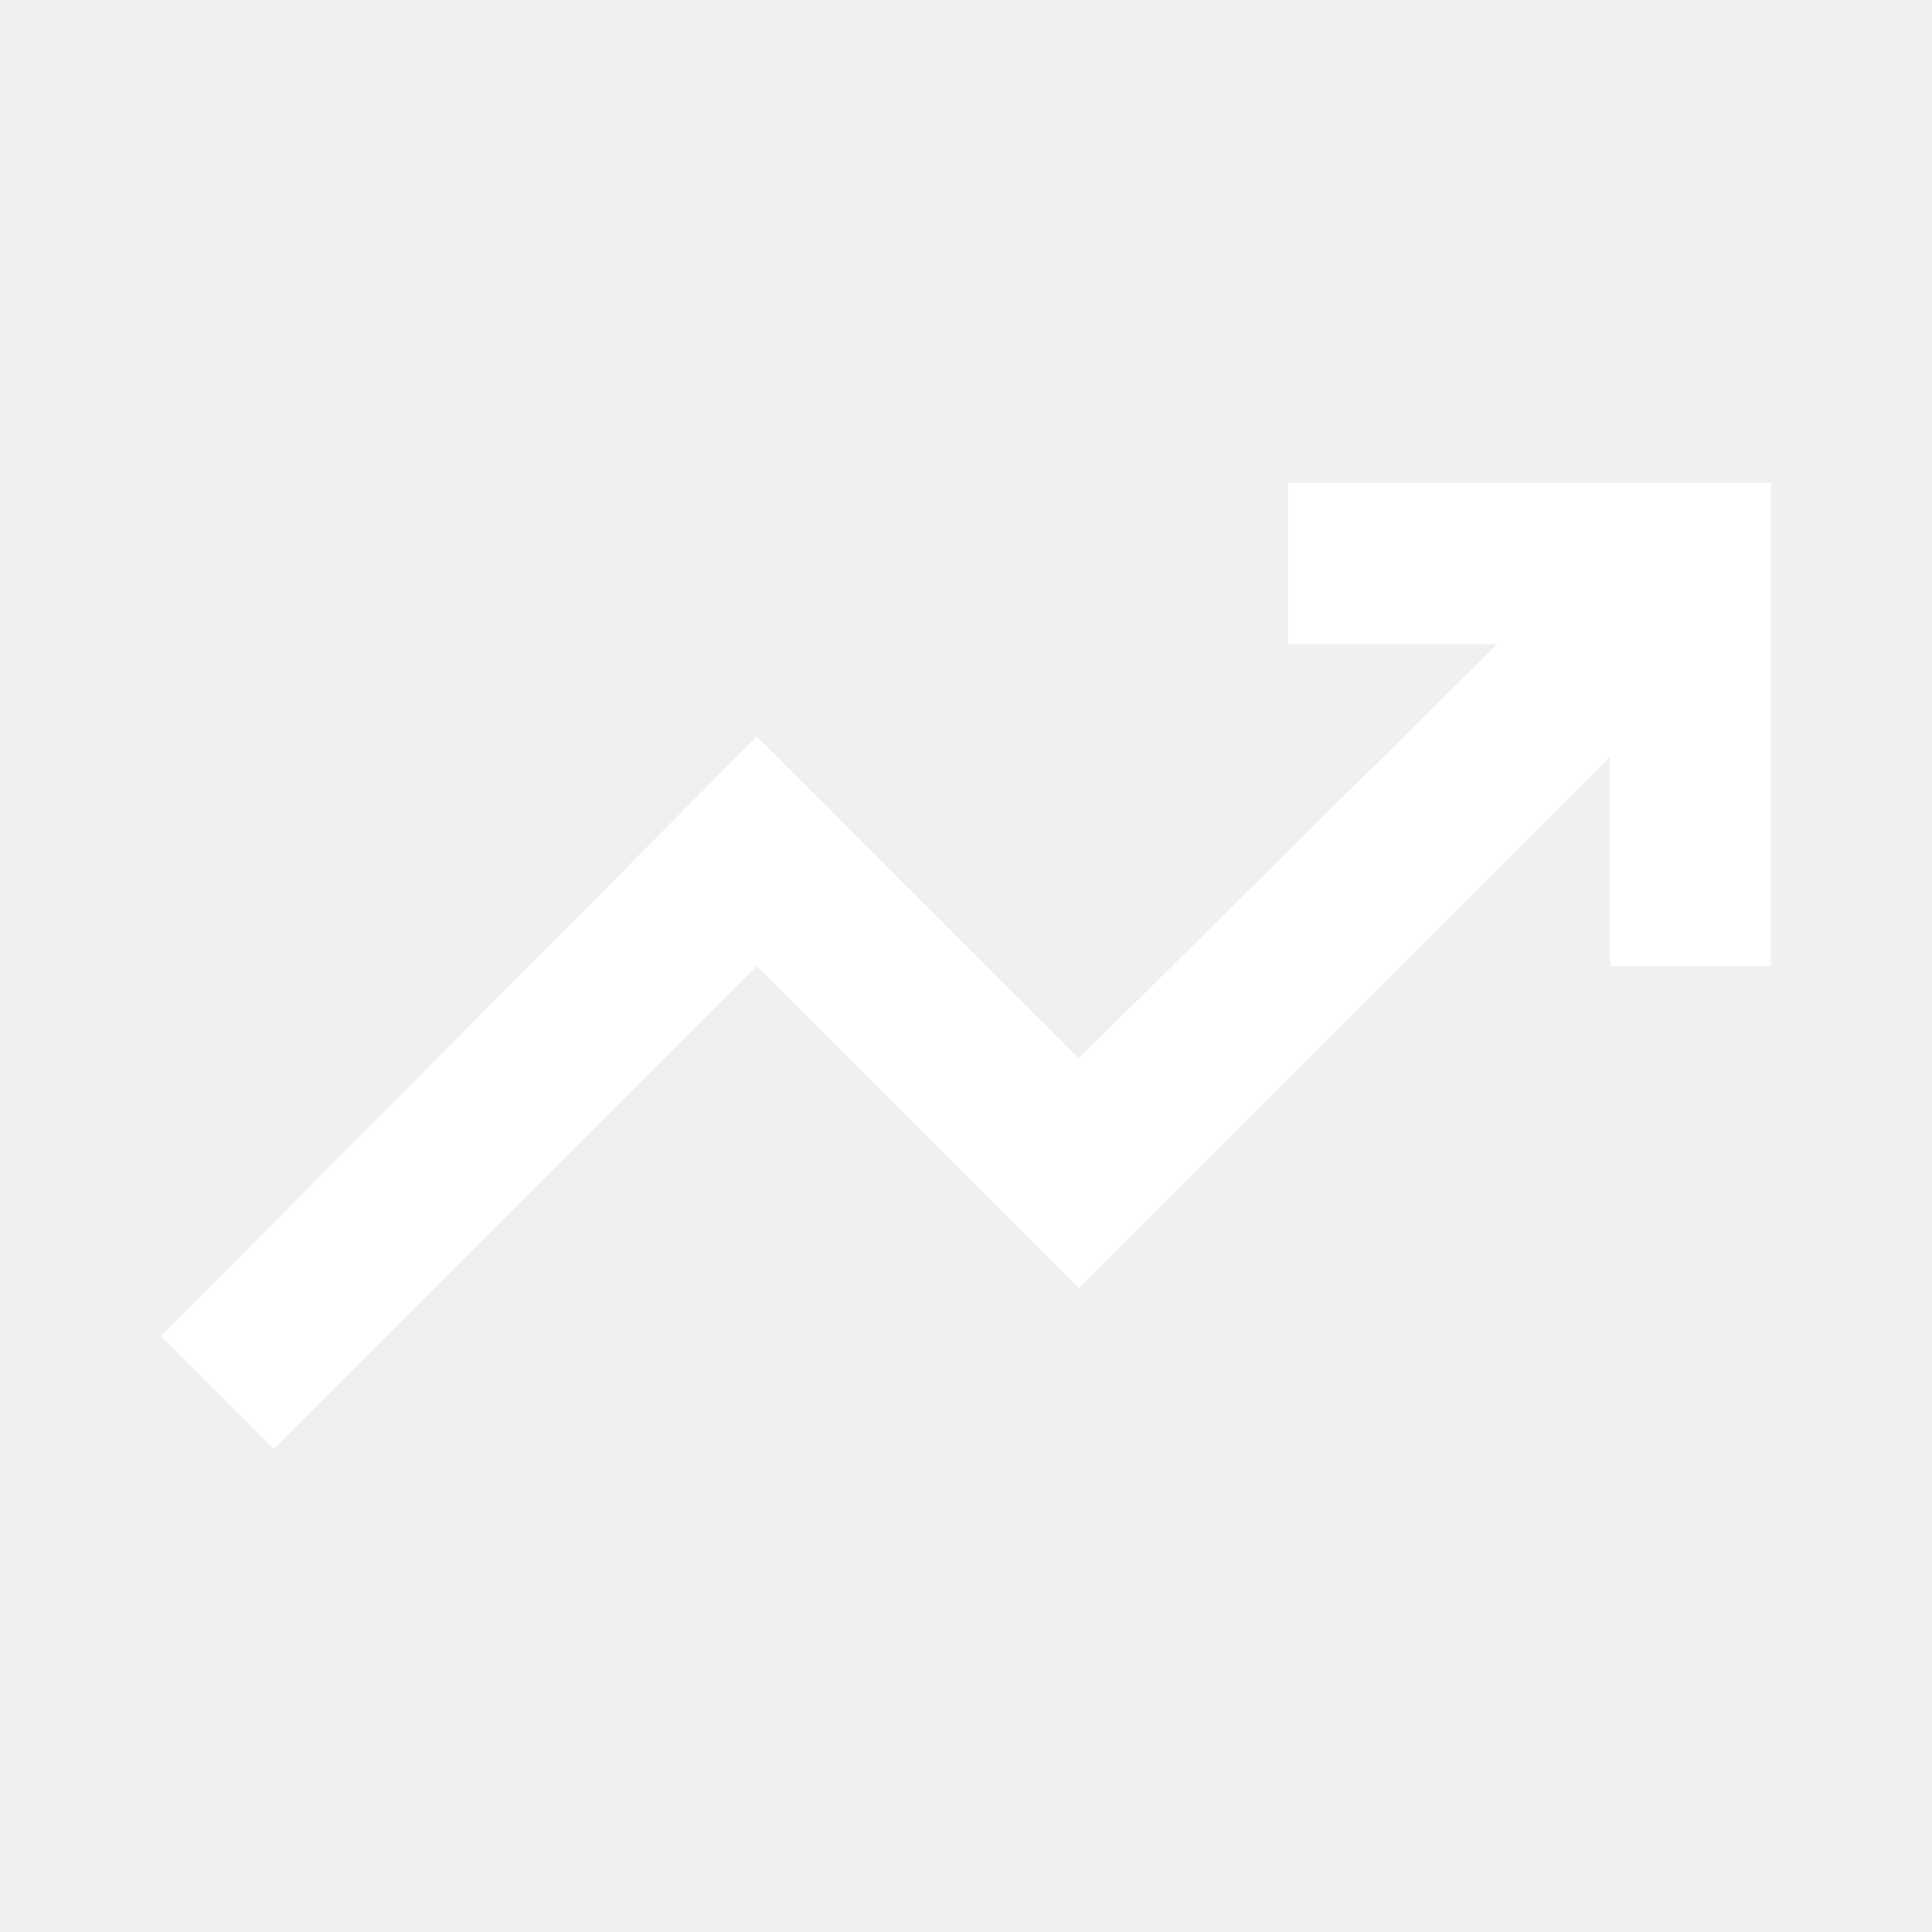
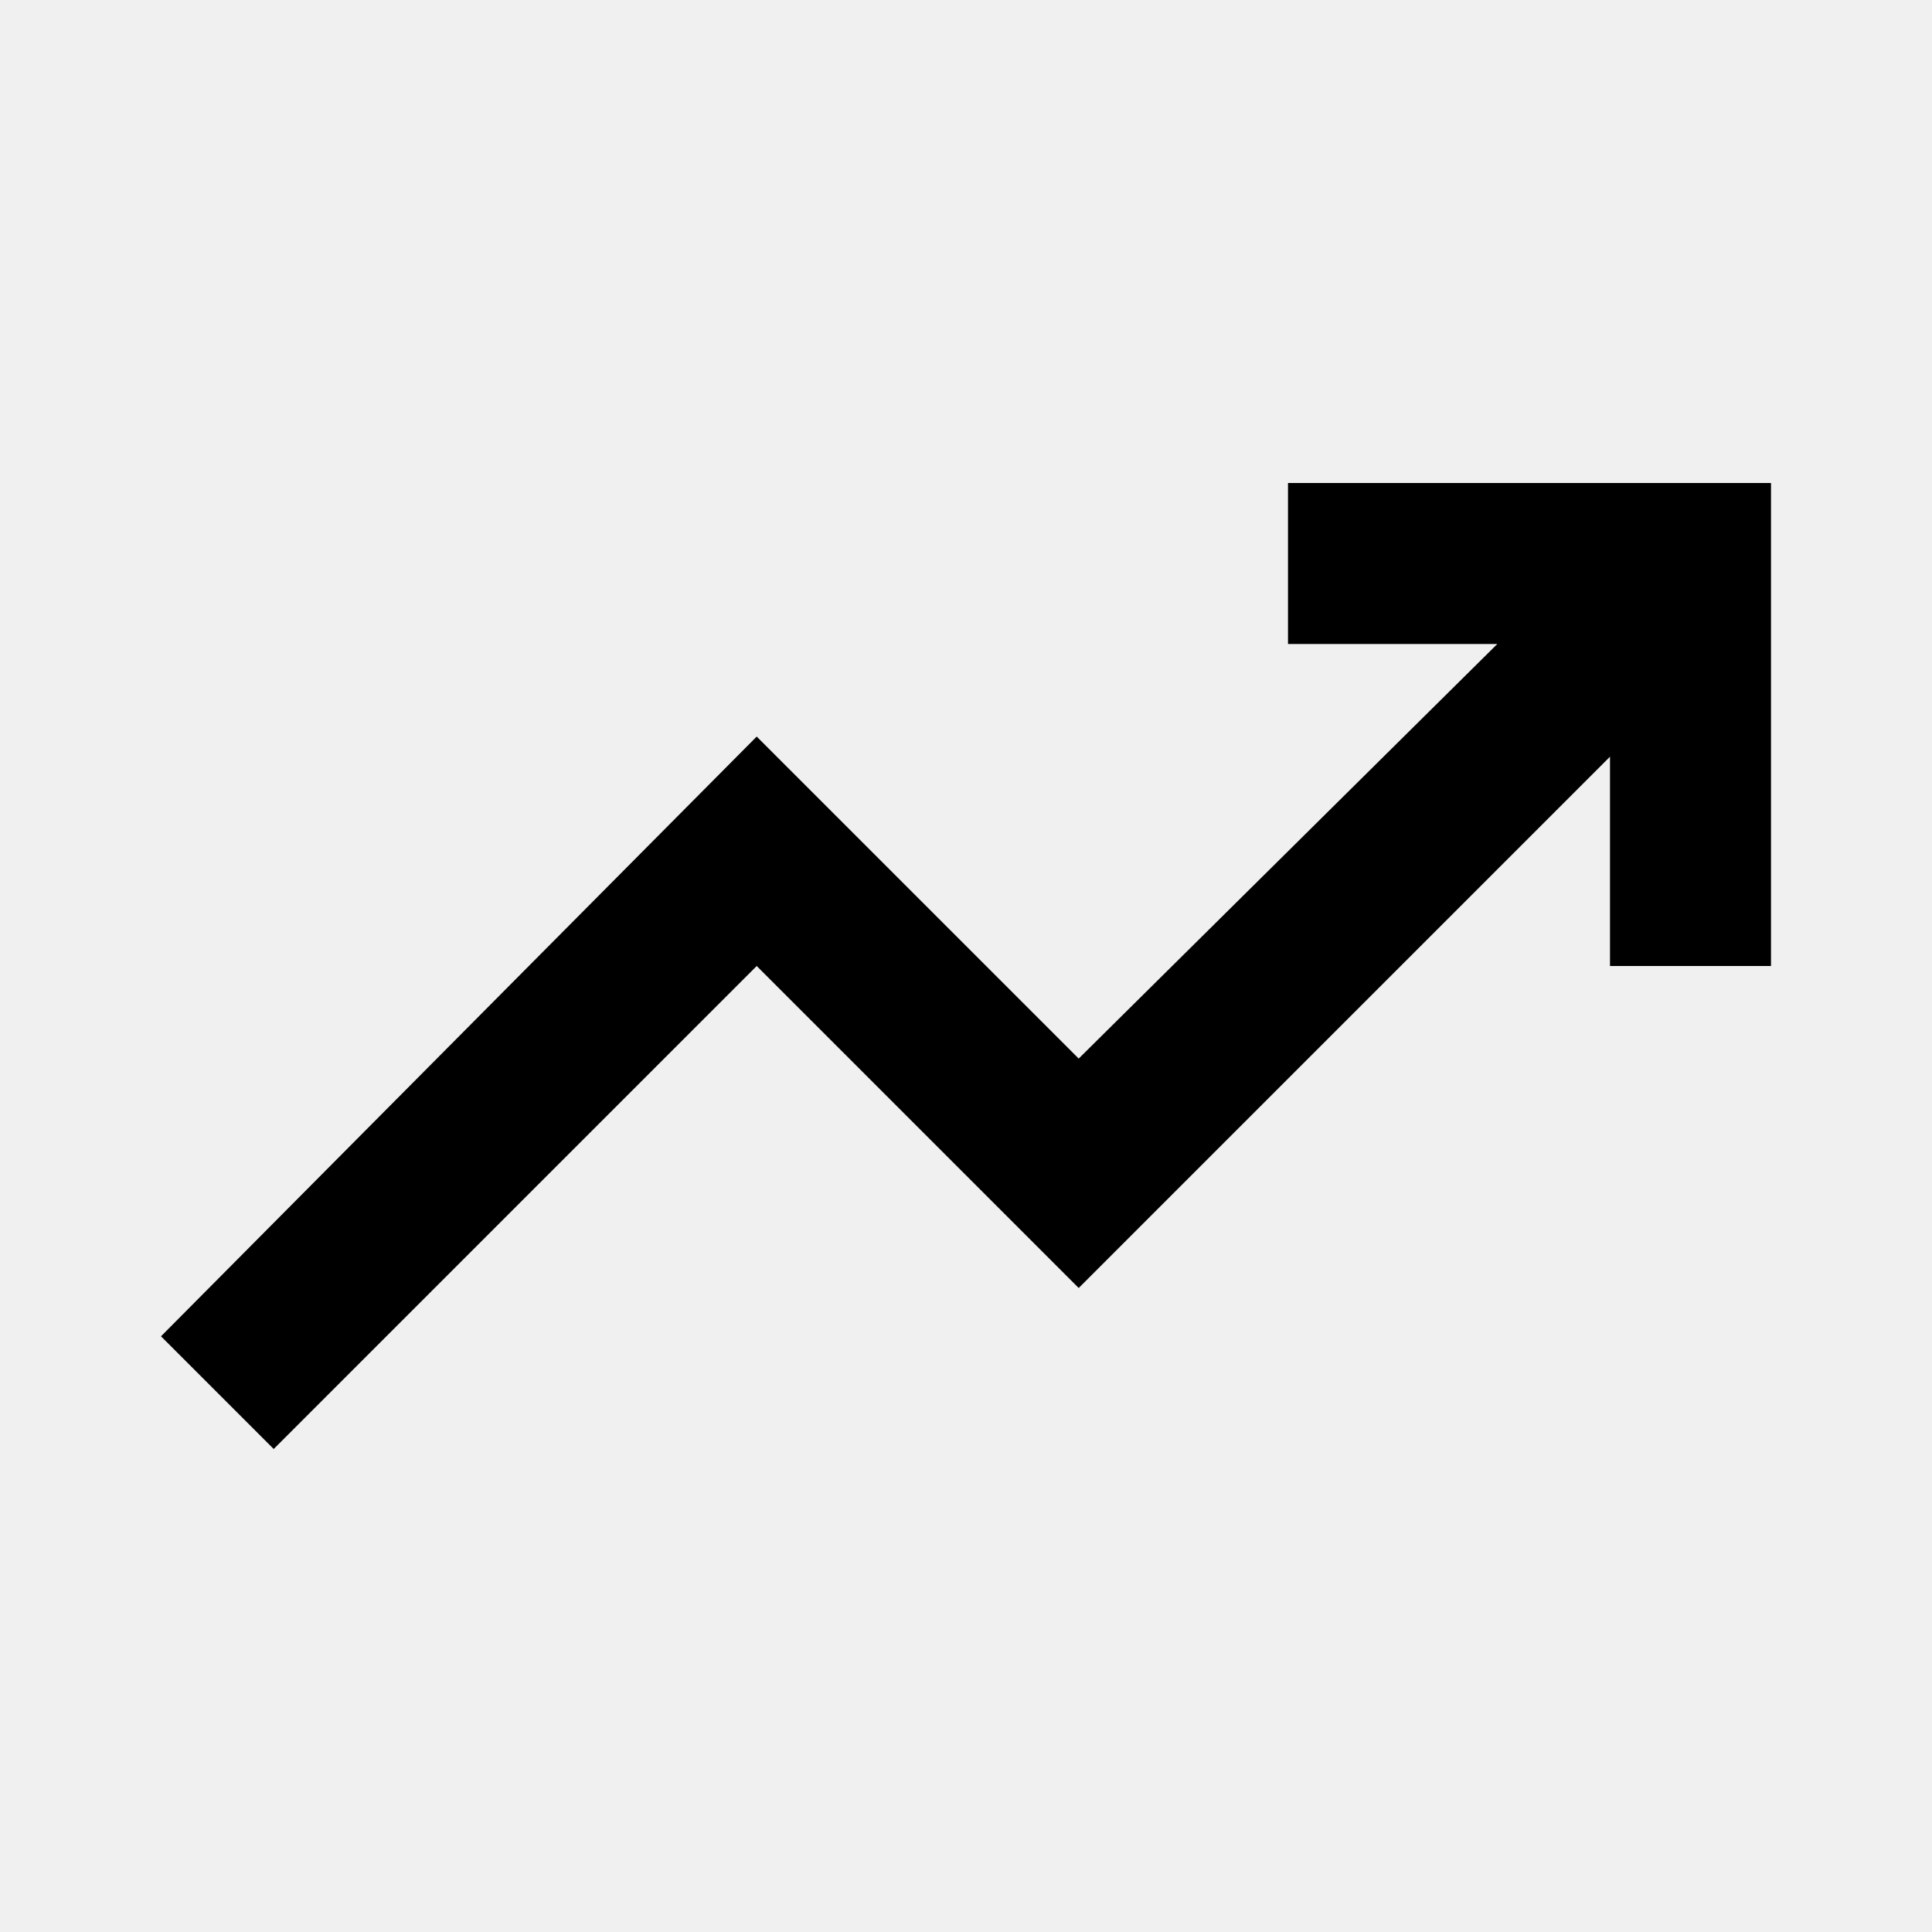
- <svg xmlns="http://www.w3.org/2000/svg" height="16px" viewBox="0 -960 960 960" width="16px" fill="white">
+ <svg xmlns="http://www.w3.org/2000/svg" height="100%" viewBox="0 -960 960 960" width="100%" fill="currentColor">
  <path d="m136-240-56-56 296-298 160 160 208-206H640v-80h240v240h-80v-104L536-320 376-480 136-240Z" />
</svg>
